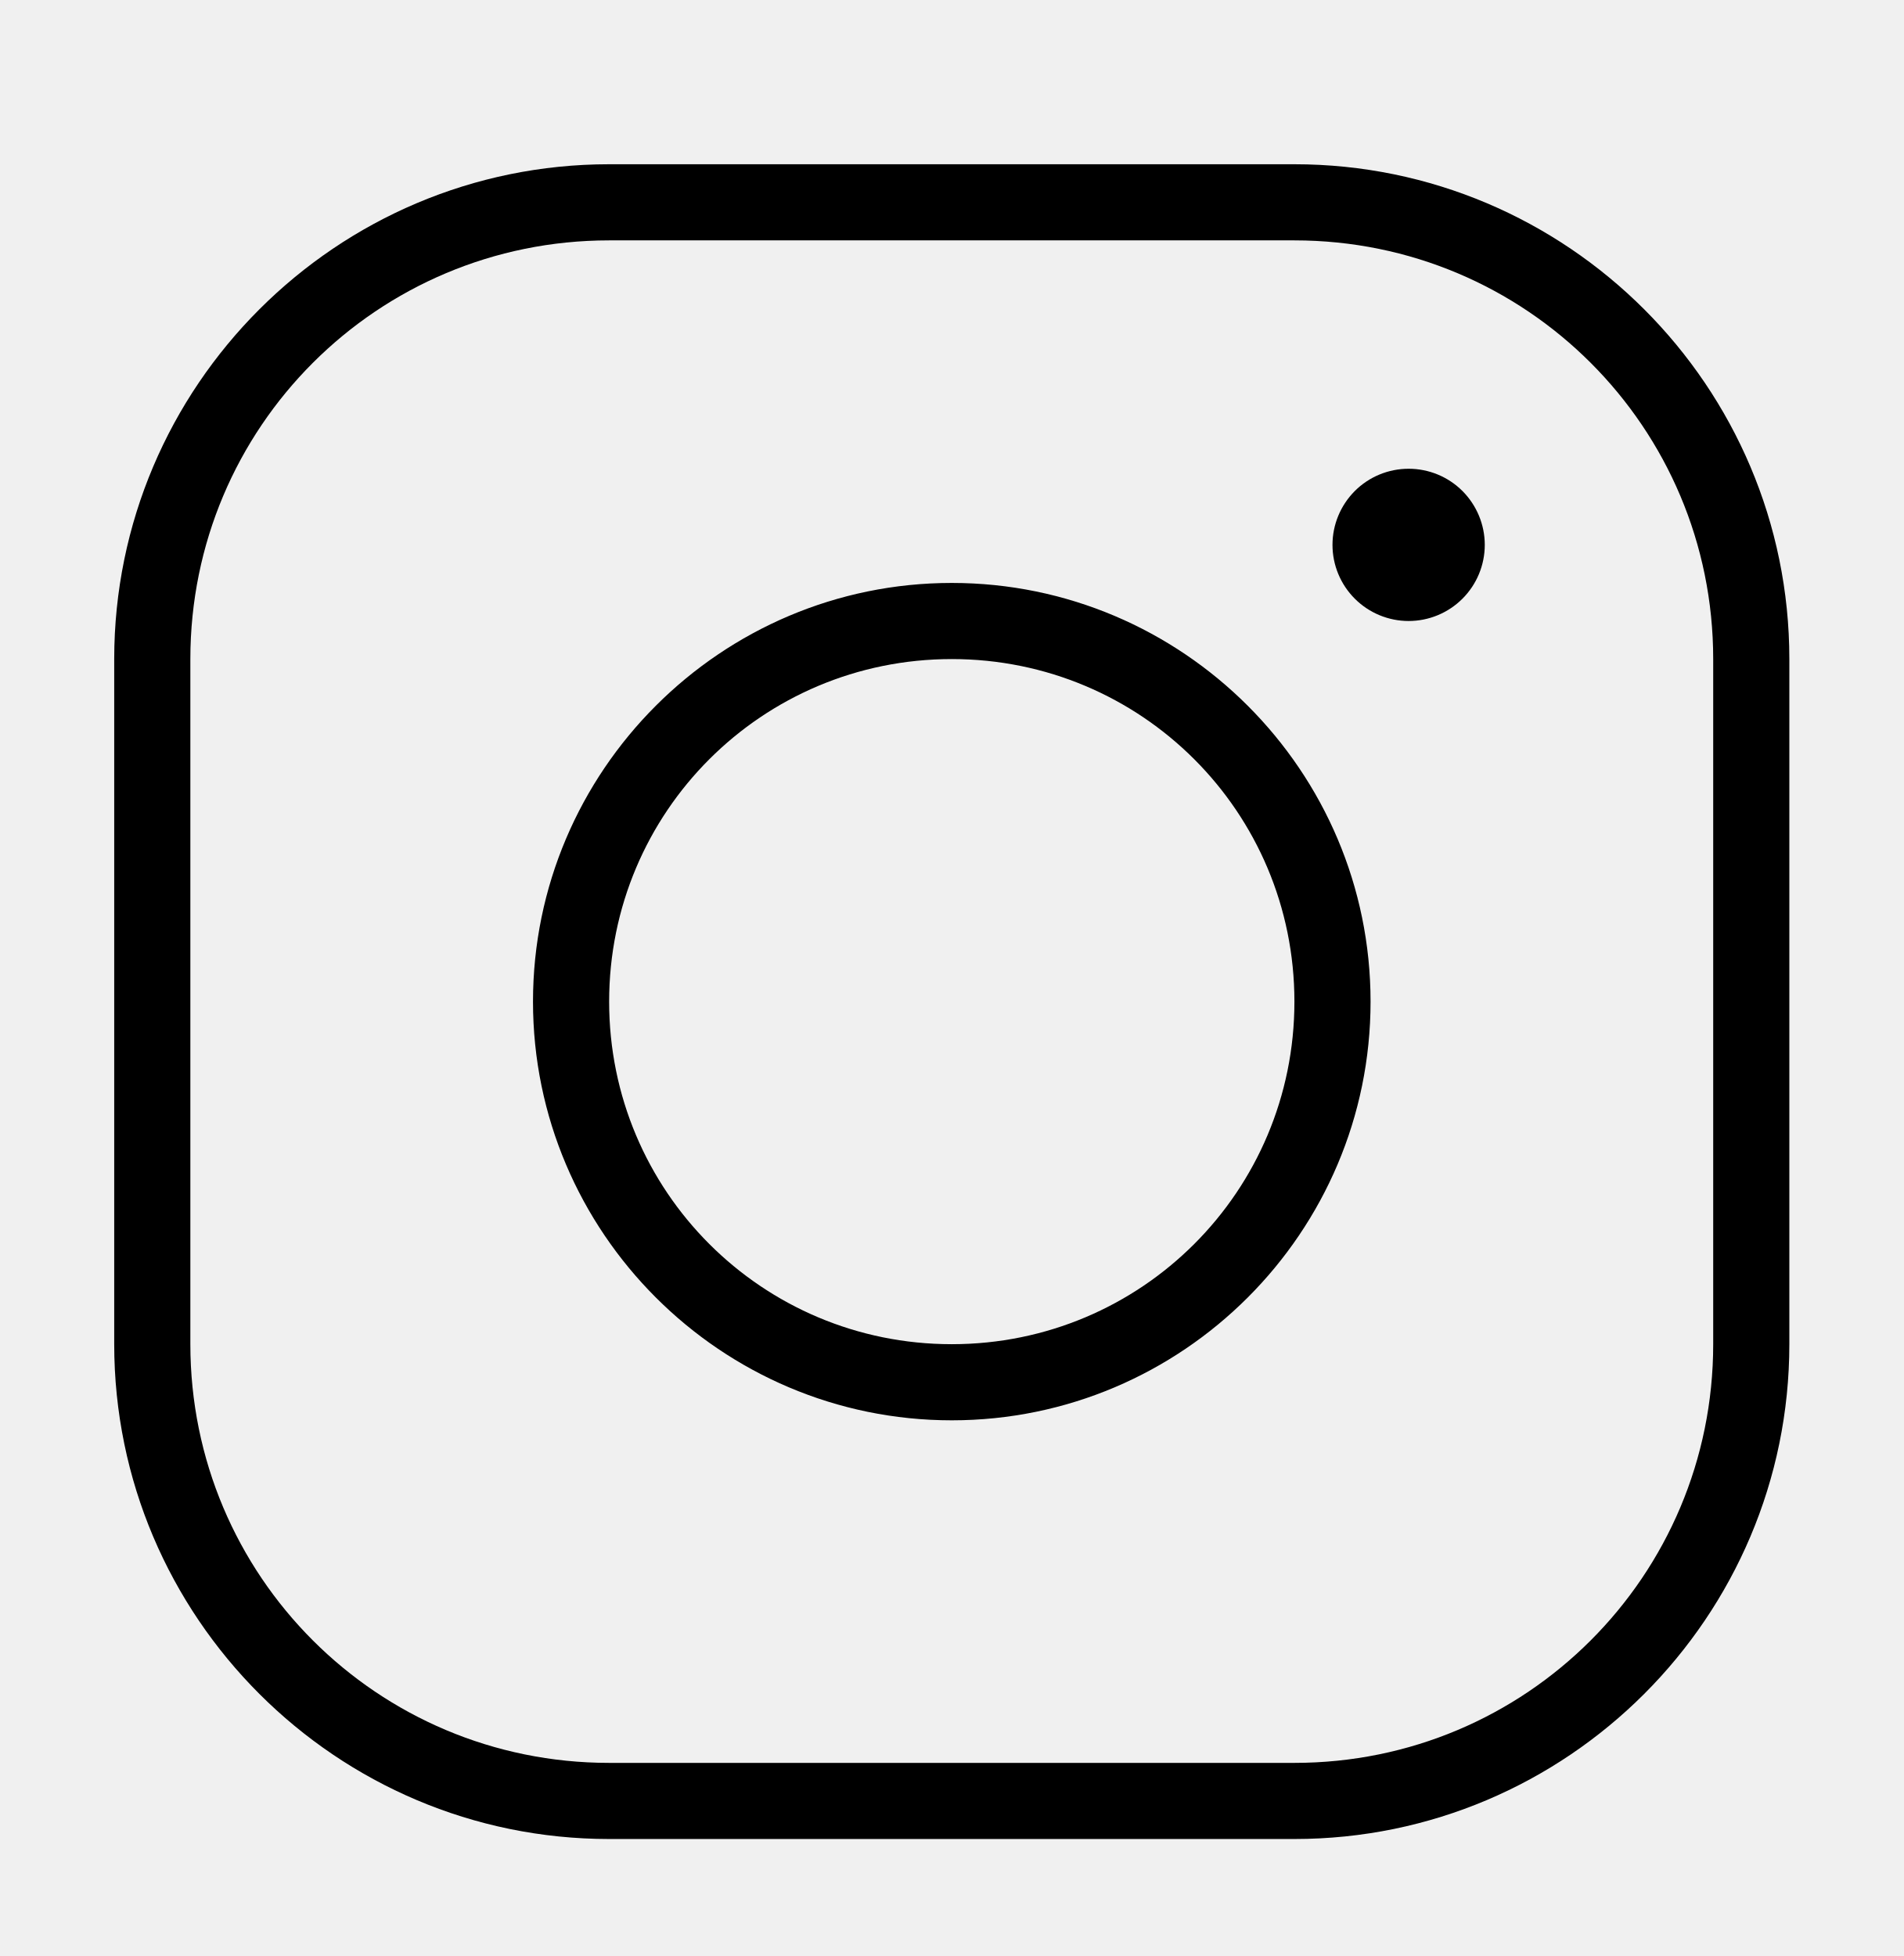
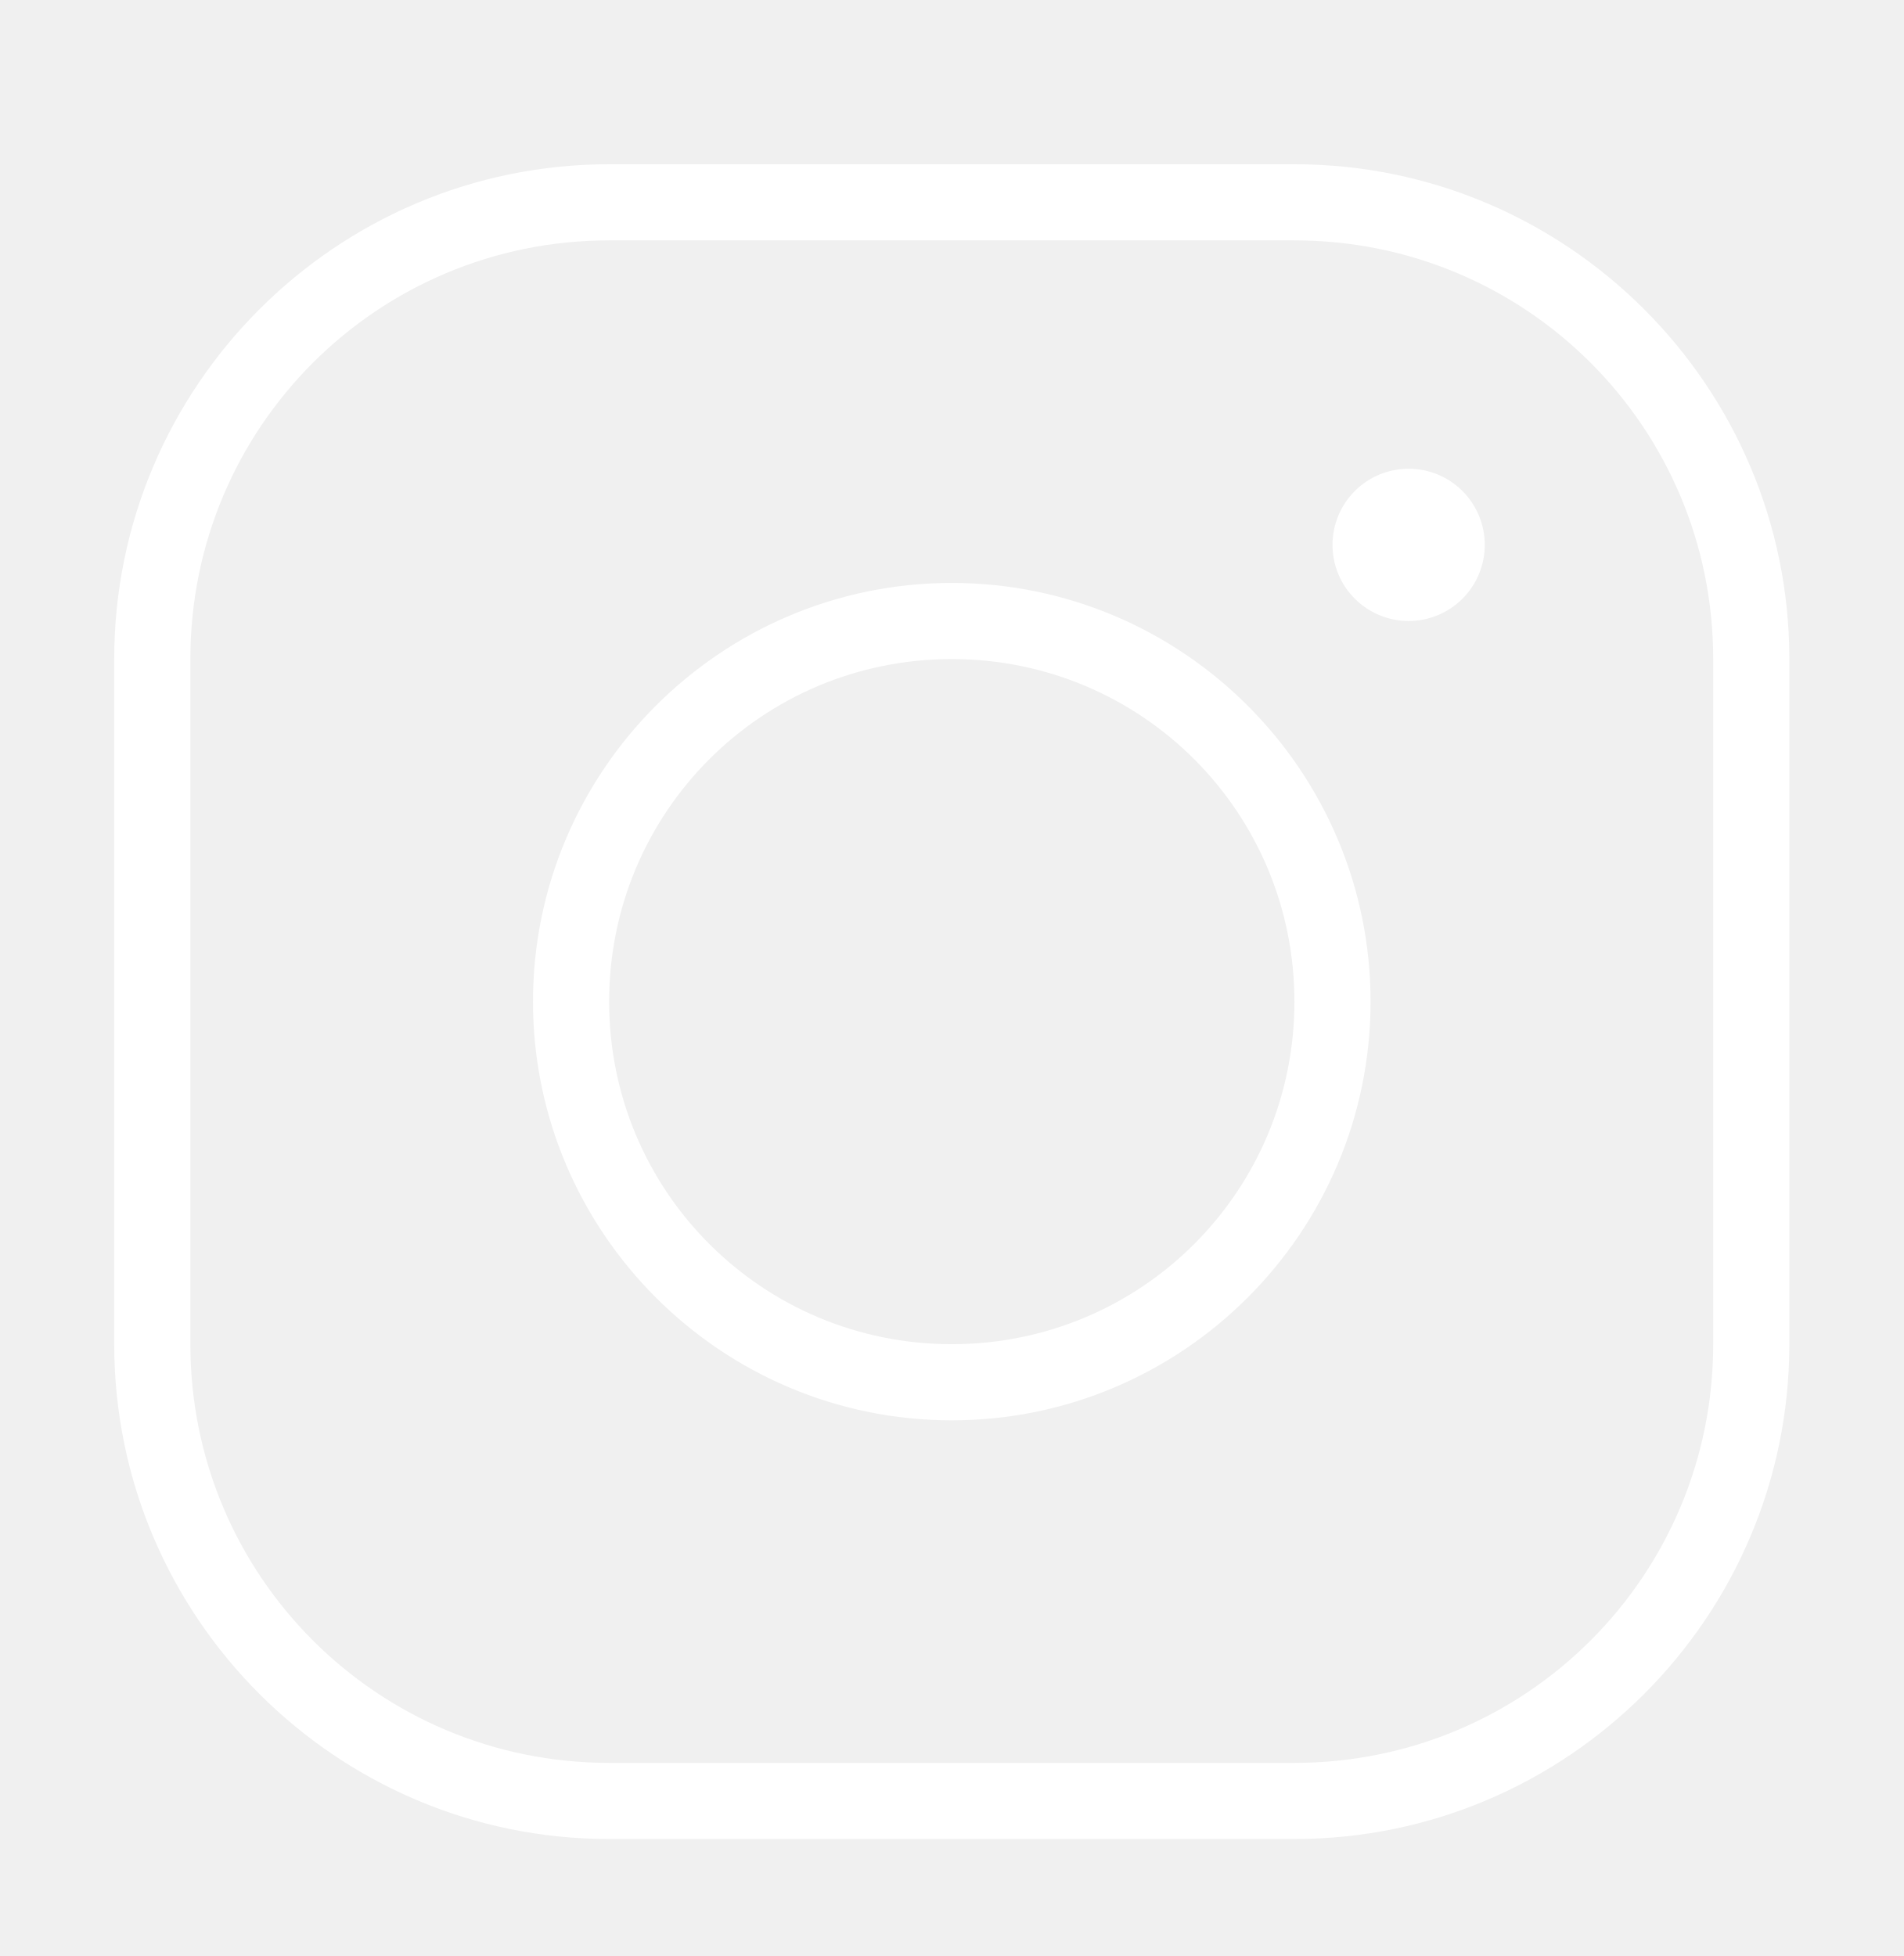
<svg xmlns="http://www.w3.org/2000/svg" width="36" height="37" fill="none" viewBox="0 0 36 37">
-   <path fill="#000" d="M11.52 3.107C6.36 3.107 2.16 7.306 2.16 12.467V25.427C2.16 30.587 6.36 34.787 11.52 34.787H24.48C29.641 34.787 33.84 30.587 33.84 25.427V12.467C33.84 7.306 29.641 3.107 24.48 3.107H11.52ZM11.52 4.547H24.48C28.862 4.547 32.4 8.084 32.4 12.467V25.427C32.4 29.809 28.862 33.347 24.48 33.347H11.52C7.138 33.347 3.6 29.809 3.6 25.427V12.467C3.6 8.084 7.138 4.547 11.52 4.547ZM26.64 8.867C26.258 8.867 25.892 9.018 25.622 9.288C25.352 9.559 25.2 9.925 25.2 10.307C25.2 10.689 25.352 11.055 25.622 11.325C25.892 11.595 26.258 11.747 26.64 11.747C27.022 11.747 27.388 11.595 27.658 11.325C27.928 11.055 28.08 10.689 28.08 10.307C28.08 9.925 27.928 9.559 27.658 9.288C27.388 9.018 27.022 8.867 26.64 8.867ZM18 11.027C13.635 11.027 10.08 14.581 10.08 18.947C10.08 23.312 13.635 26.867 18 26.867C22.366 26.867 25.92 23.312 25.92 18.947C25.92 14.581 22.366 11.027 18 11.027ZM18 12.467C21.587 12.467 24.48 15.359 24.48 18.947C24.48 22.534 21.587 25.427 18 25.427C14.413 25.427 11.52 22.534 11.52 18.947C11.52 15.359 14.413 12.467 18 12.467Z" />
+   <path fill="#ffffff" d="M11.52 3.107C6.36 3.107 2.16 7.306 2.16 12.467V25.427C2.16 30.587 6.36 34.787 11.52 34.787H24.48C29.641 34.787 33.84 30.587 33.84 25.427V12.467C33.84 7.306 29.641 3.107 24.48 3.107H11.52ZM11.52 4.547H24.48C28.862 4.547 32.4 8.084 32.4 12.467V25.427C32.4 29.809 28.862 33.347 24.48 33.347H11.52C7.138 33.347 3.6 29.809 3.6 25.427V12.467C3.6 8.084 7.138 4.547 11.52 4.547ZM26.64 8.867C26.258 8.867 25.892 9.018 25.622 9.288C25.352 9.559 25.2 9.925 25.2 10.307C25.2 10.689 25.352 11.055 25.622 11.325C25.892 11.595 26.258 11.747 26.64 11.747C27.022 11.747 27.388 11.595 27.658 11.325C27.928 11.055 28.08 10.689 28.08 10.307C28.08 9.925 27.928 9.559 27.658 9.288C27.388 9.018 27.022 8.867 26.64 8.867ZM18 11.027C13.635 11.027 10.08 14.581 10.08 18.947C10.08 23.312 13.635 26.867 18 26.867C22.366 26.867 25.92 23.312 25.92 18.947C25.92 14.581 22.366 11.027 18 11.027ZM18 12.467C21.587 12.467 24.48 15.359 24.48 18.947C24.48 22.534 21.587 25.427 18 25.427C14.413 25.427 11.52 22.534 11.52 18.947C11.52 15.359 14.413 12.467 18 12.467Z" />
</svg>
